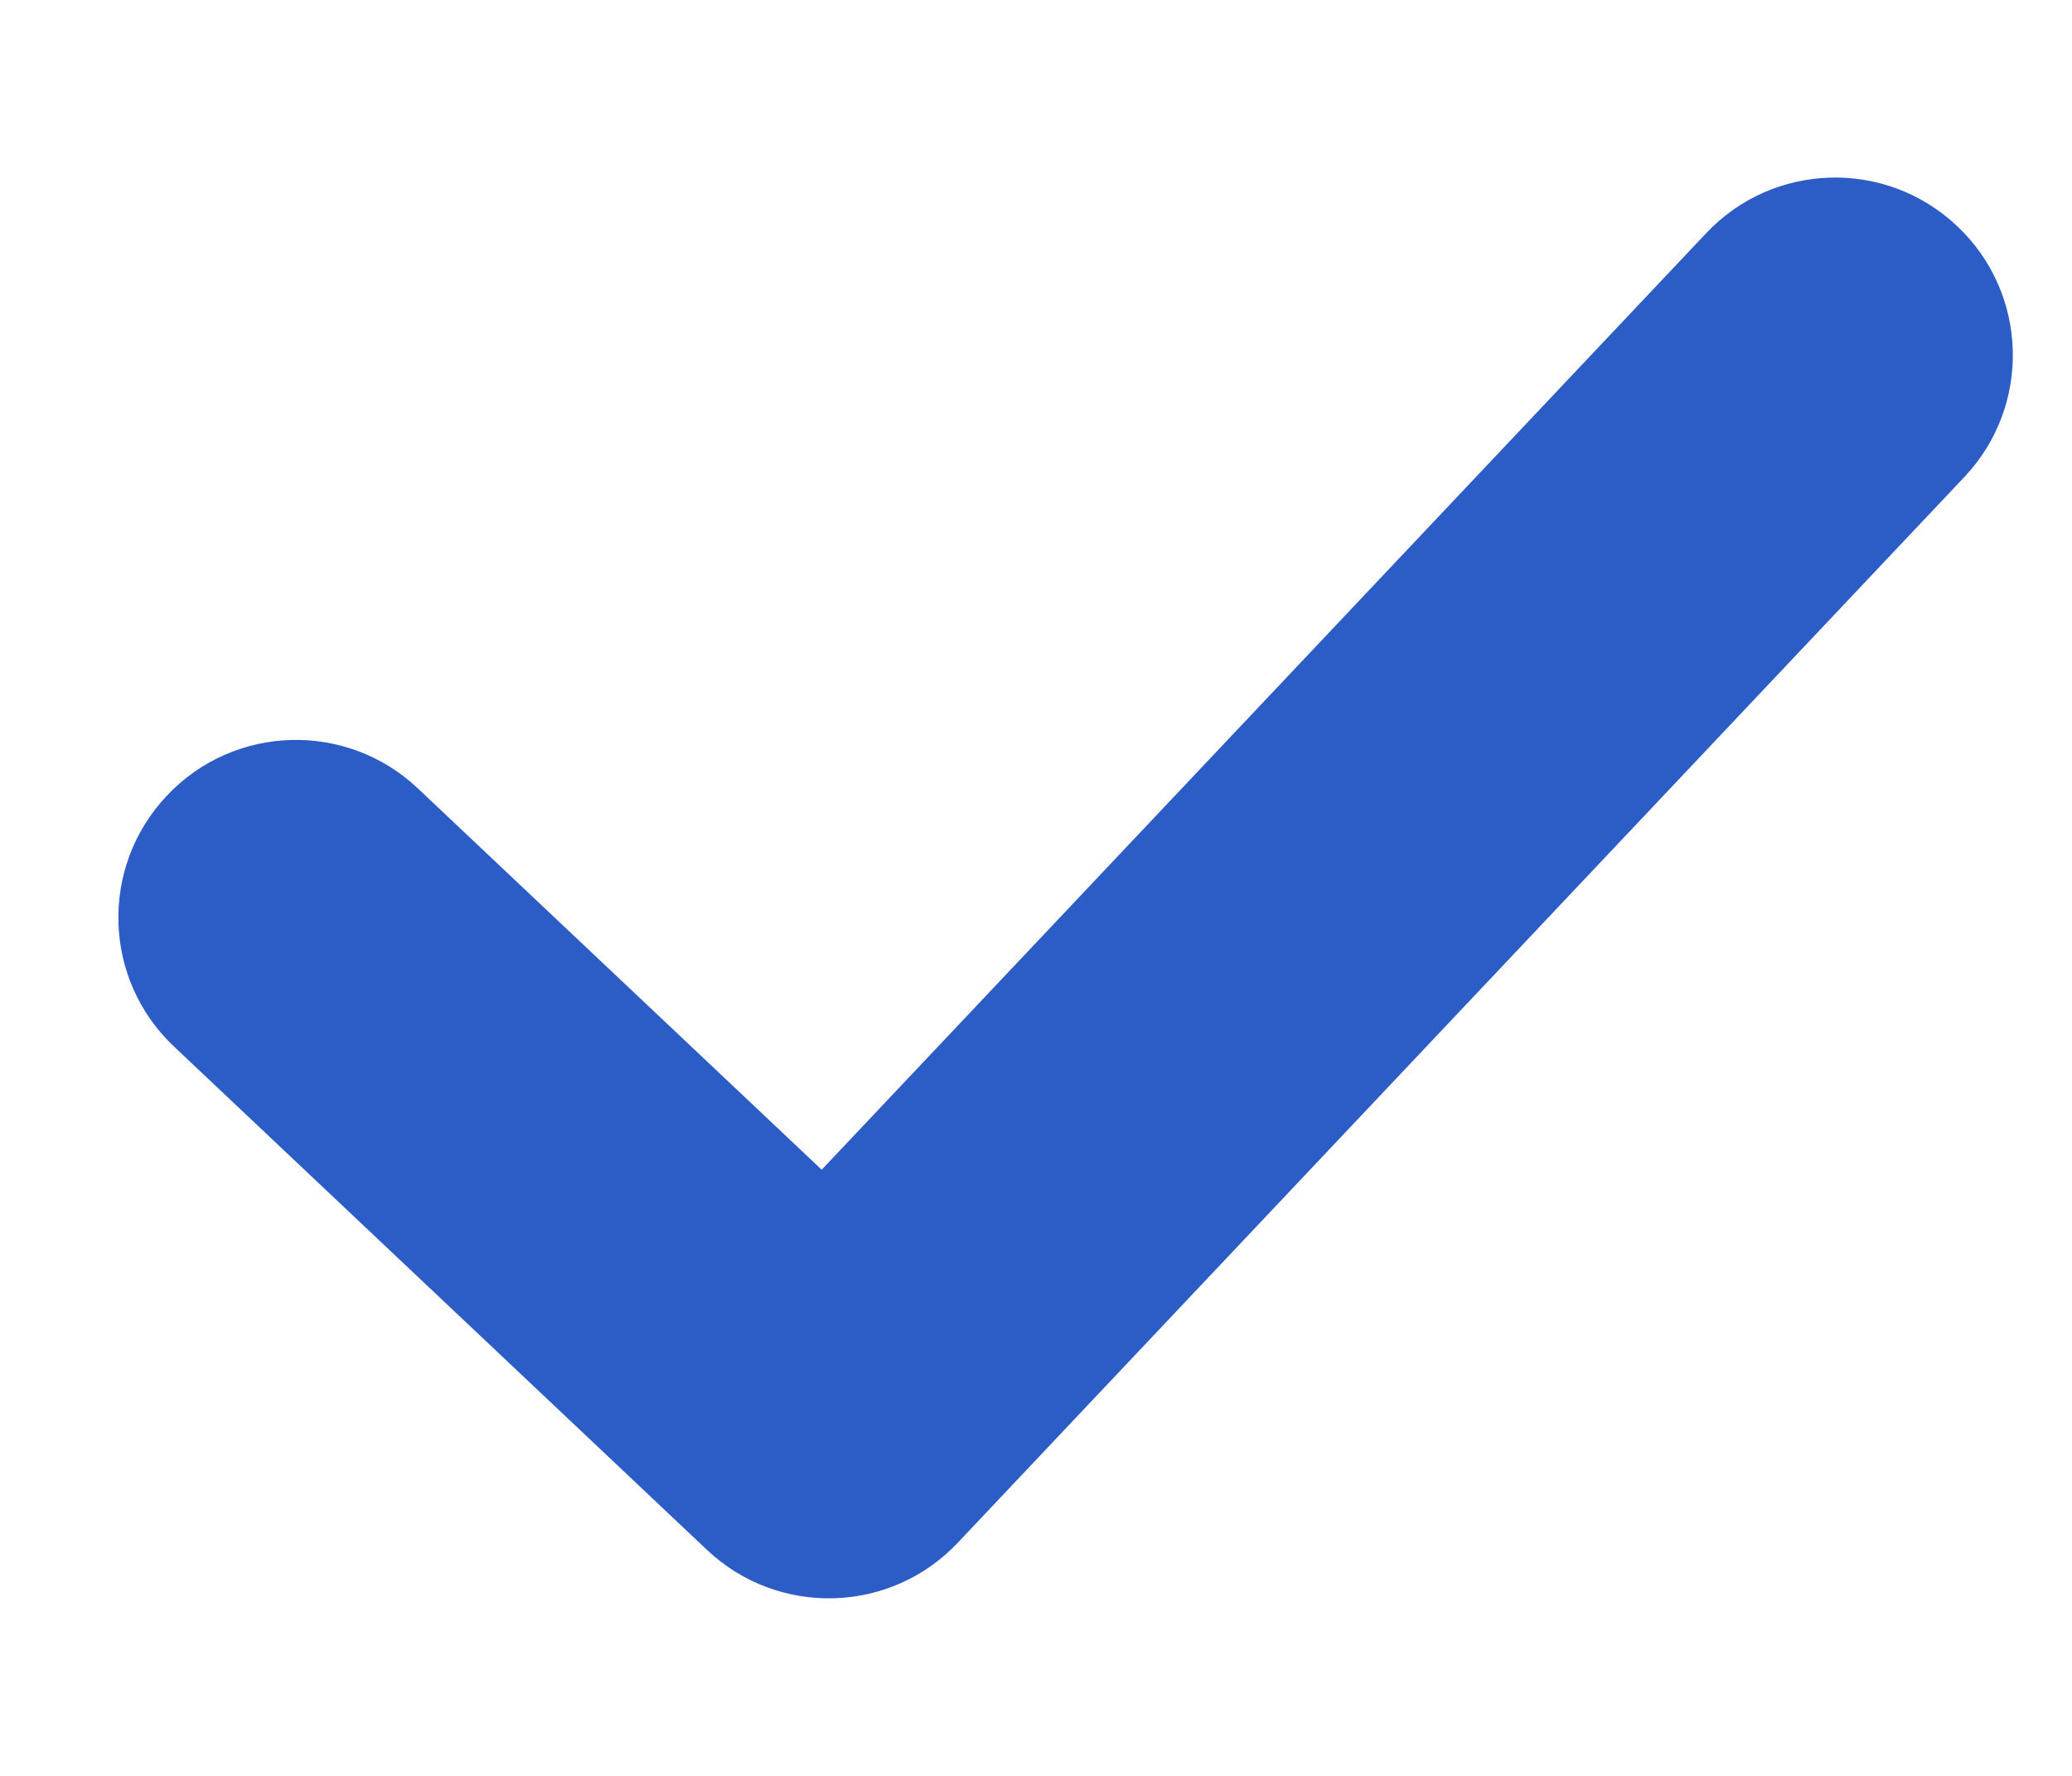
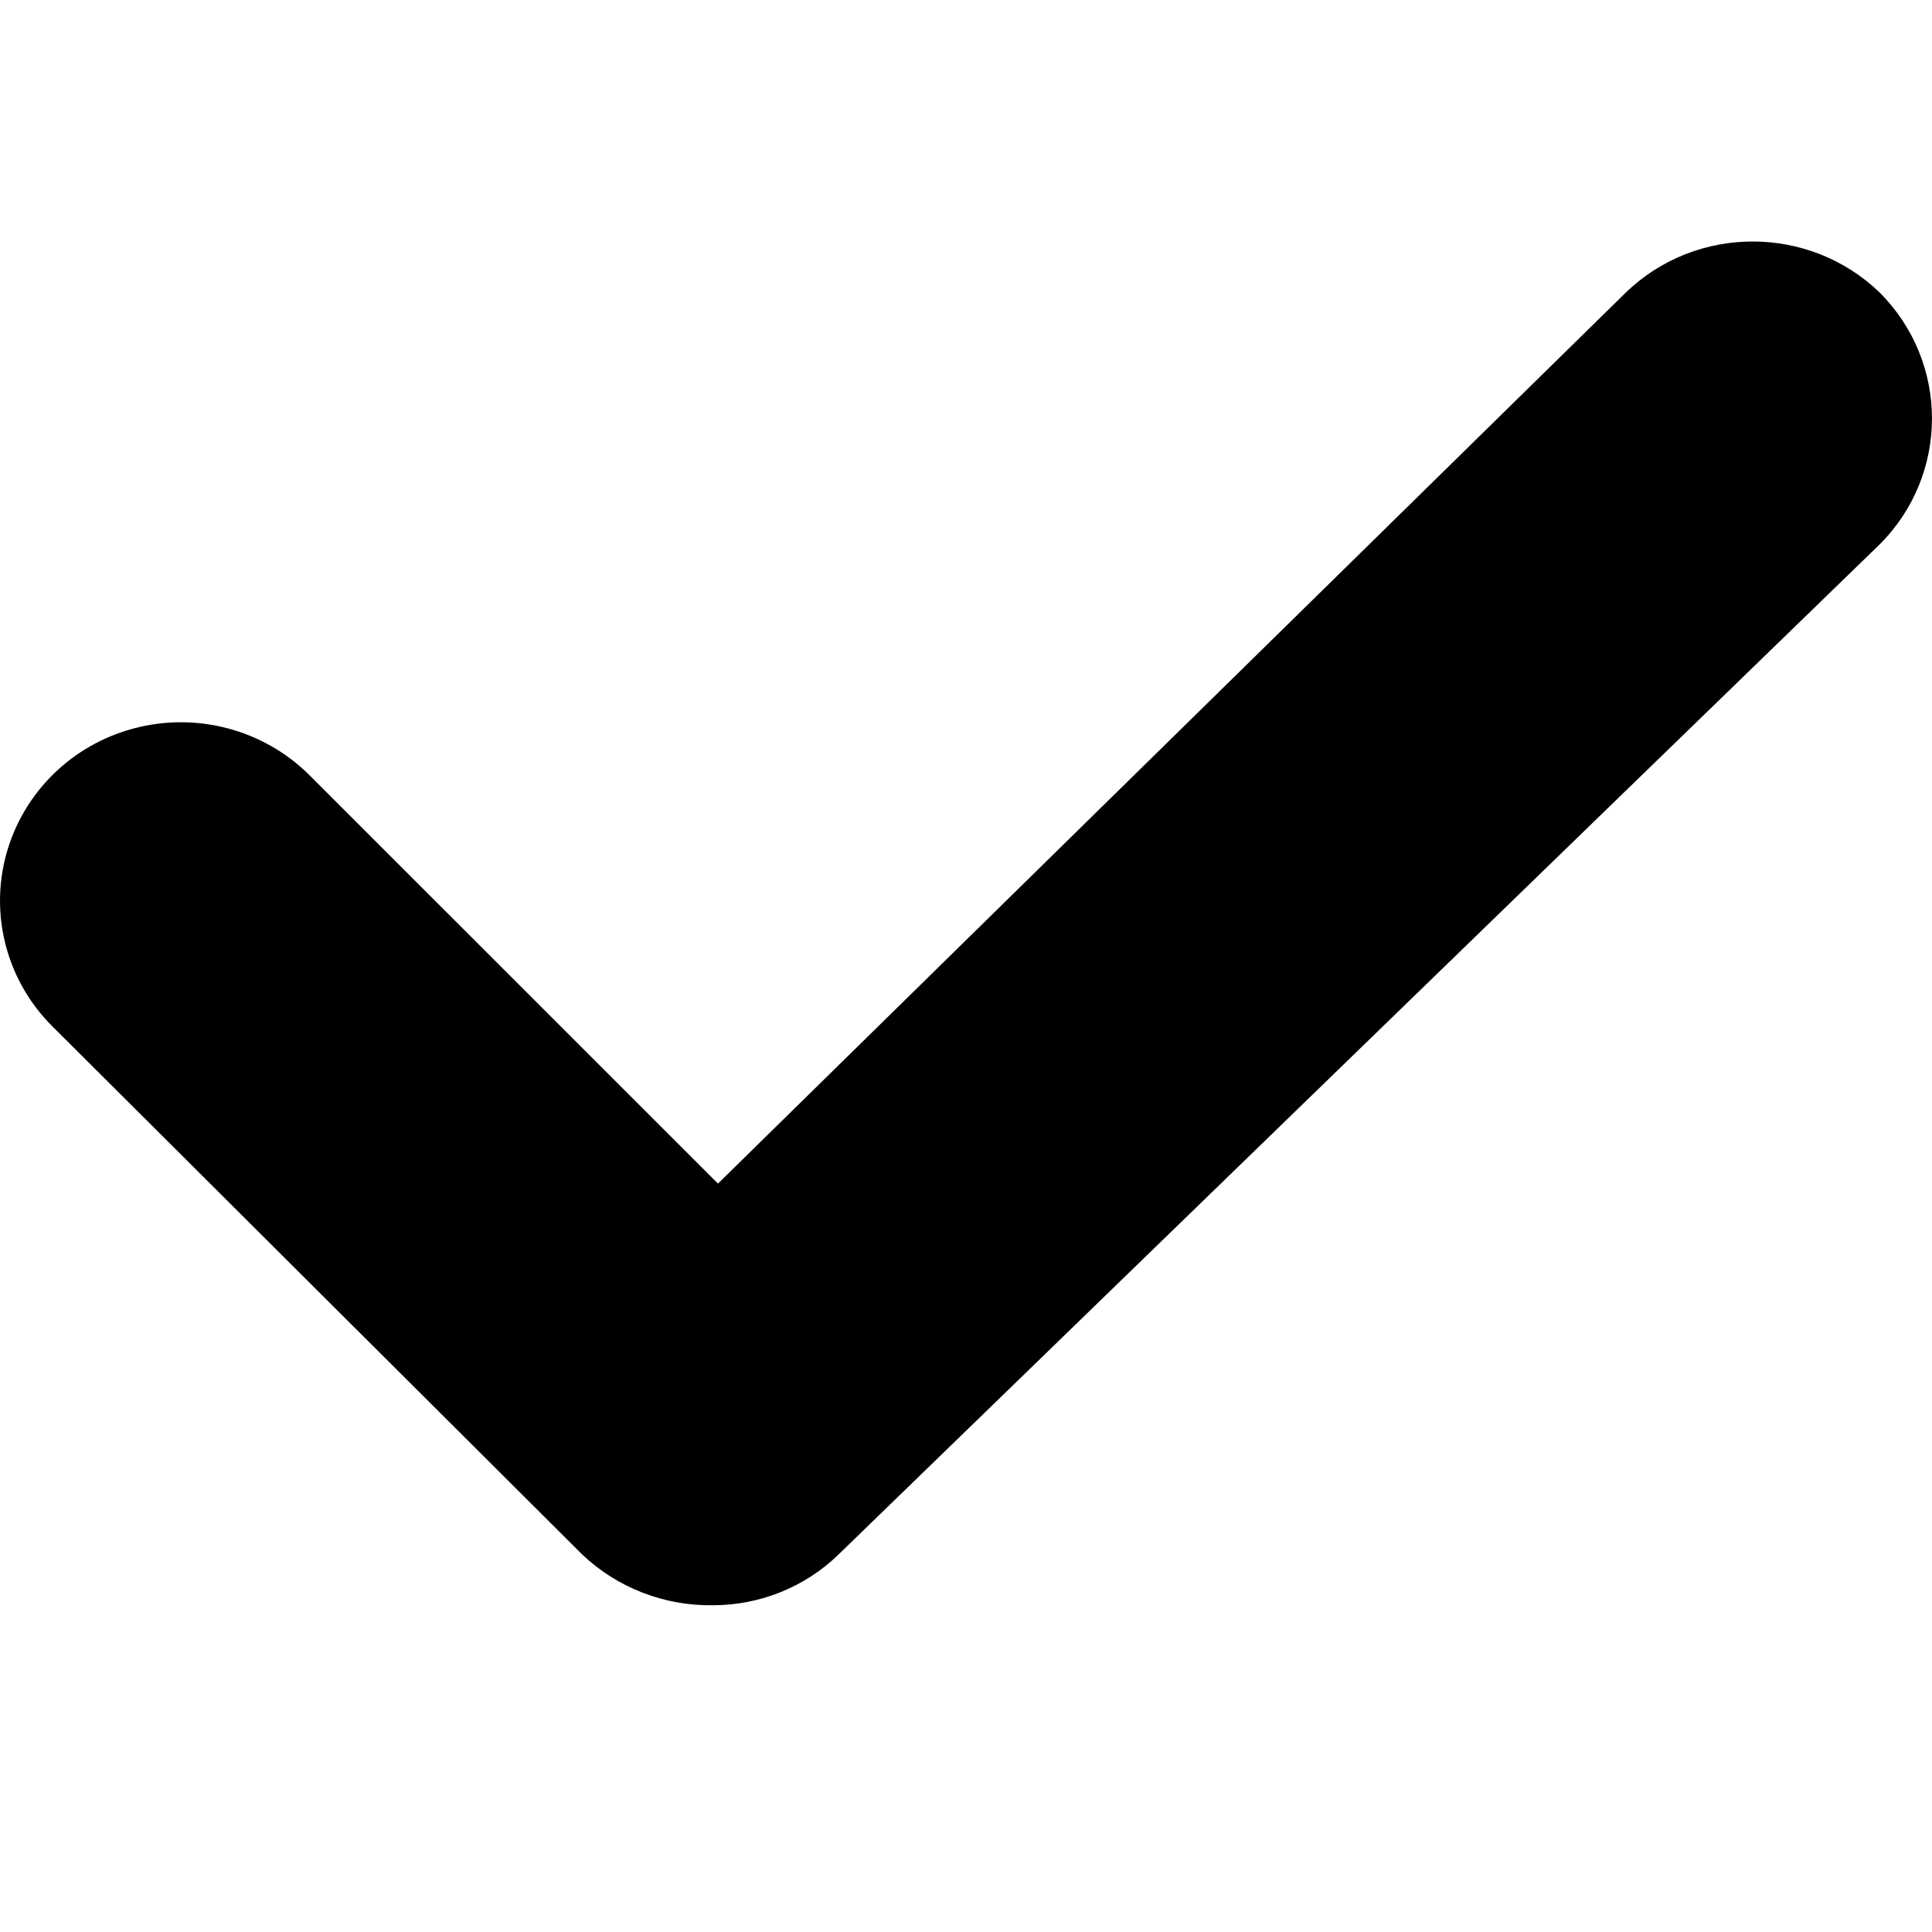
- <svg xmlns="http://www.w3.org/2000/svg" width="7" height="6" viewBox="0 0 7 6">
-   <path fill="#2C5CC5" d="M19.412,7.664 C19.171,7.436 18.791,7.447 18.564,7.688 C18.336,7.929 18.347,8.309 18.588,8.536 L20.388,10.236 C20.629,10.464 21.009,10.453 21.236,10.212 L24.636,6.612 C24.864,6.371 24.853,5.991 24.612,5.764 C24.371,5.536 23.991,5.547 23.764,5.788 L20.776,8.952 L19.412,7.664 Z" transform="translate(-18 -5)" />
+ <svg xmlns="http://www.w3.org/2000/svg" width="16" height="16" viewBox="0 0 16 16" fill="none">
+   <path d="M15.564 2.42C16.145 2.999 16.145 3.933 15.564 4.511L6.942 12.876C6.665 13.144 6.292 13.294 5.904 13.294C5.502 13.3 5.114 13.15 4.824 12.876L0.439 8.505C0.06 8.132 -0.087 7.587 0.051 7.077C0.19 6.567 0.593 6.168 1.11 6.032C1.627 5.895 2.179 6.041 2.557 6.414L5.946 9.802L13.467 2.42C14.05 1.86 14.98 1.86 15.564 2.42Z" fill="black" />
</svg>
